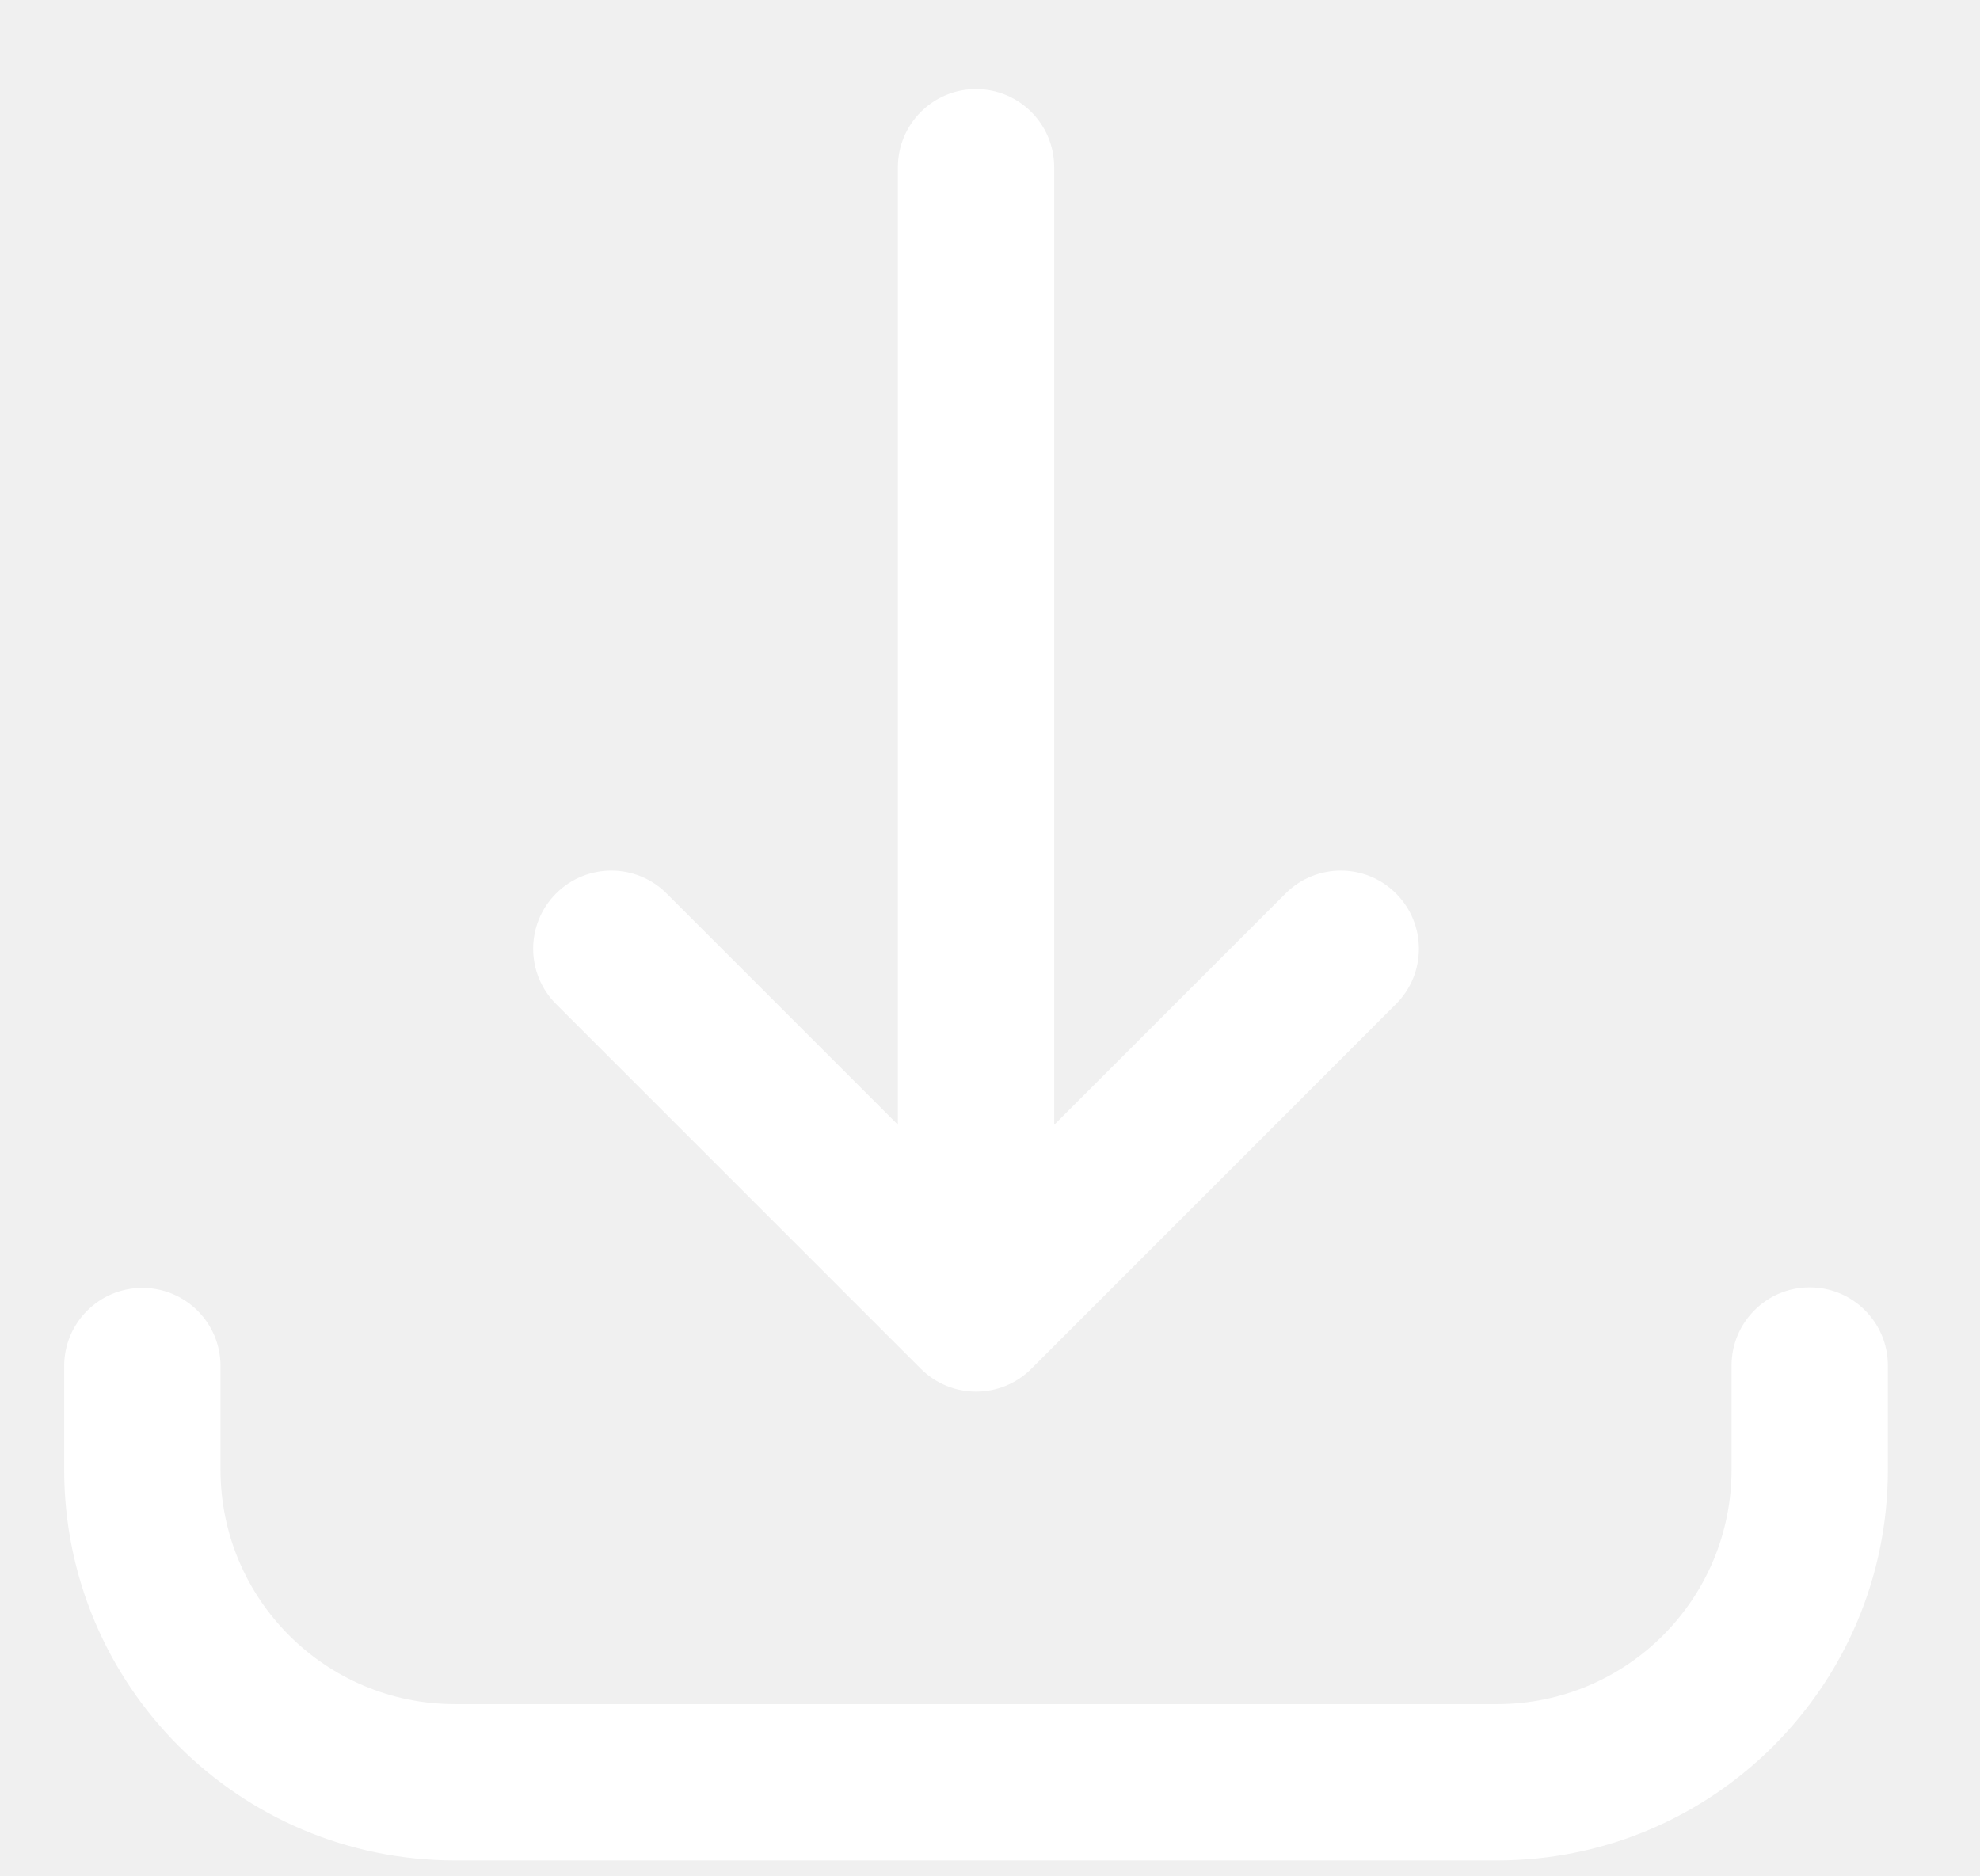
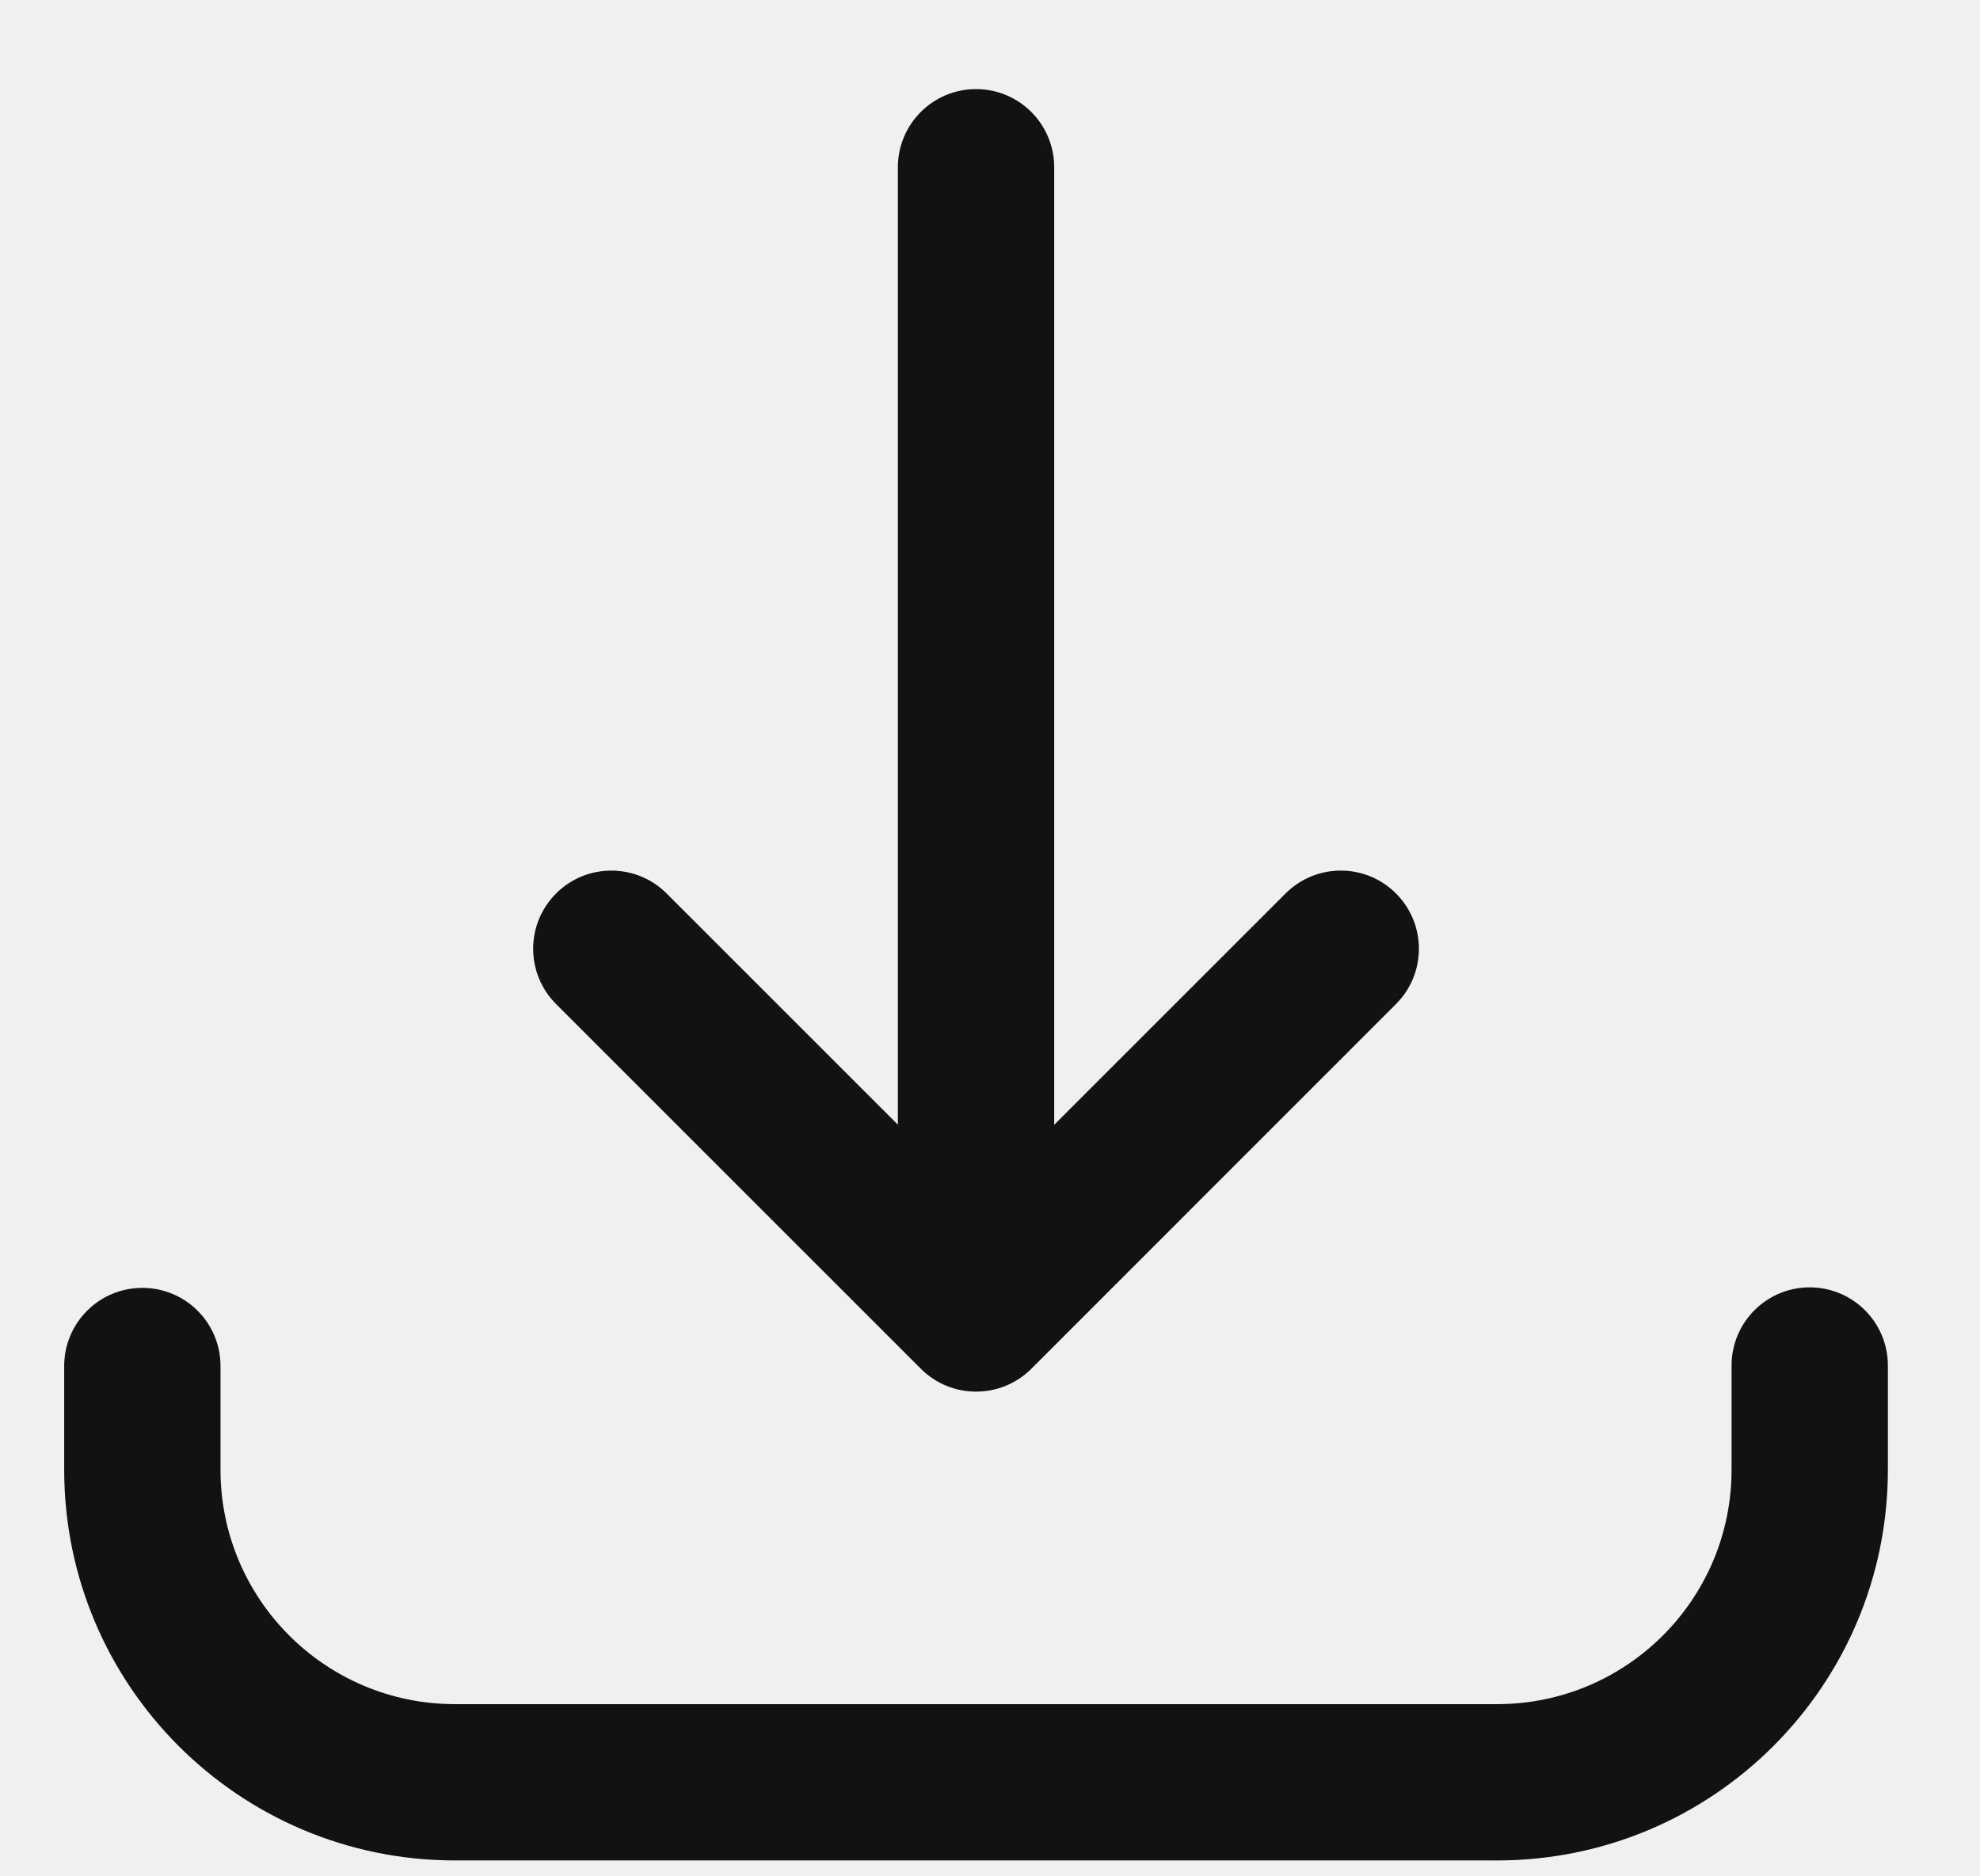
<svg xmlns="http://www.w3.org/2000/svg" width="19" height="18" viewBox="0 0 19 18" fill="none">
-   <path d="M2.116 13.11C2.116 12.695 1.78 12.36 1.366 12.36C0.952 12.36 0.616 12.695 0.616 13.11H2.116ZM18.116 13.105C18.116 12.691 17.78 12.355 17.366 12.355C16.952 12.355 16.616 12.691 16.616 13.105H18.116ZM10.116 1.605C10.116 1.191 9.78 0.855 9.366 0.855C8.952 0.855 8.616 1.191 8.616 1.605H10.116ZM9.366 12.605L8.836 13.136C9.129 13.429 9.604 13.429 9.897 13.136L9.366 12.605ZM13.396 9.636C13.689 9.343 13.689 8.868 13.396 8.575C13.104 8.282 12.629 8.282 12.336 8.575L13.396 9.636ZM6.397 8.575C6.104 8.282 5.629 8.282 5.336 8.575C5.043 8.868 5.043 9.343 5.336 9.636L6.397 8.575ZM0.616 13.11V14.105H2.116V13.11H0.616ZM4.366 17.855H14.366V16.355H4.366V17.855ZM18.116 14.105V13.105H16.616V14.105H18.116ZM14.366 17.855C16.437 17.855 18.116 16.177 18.116 14.105H16.616C16.616 15.348 15.609 16.355 14.366 16.355V17.855ZM0.616 14.105C0.616 16.177 2.295 17.855 4.366 17.855V16.355C3.124 16.355 2.116 15.348 2.116 14.105H0.616ZM8.616 1.605V12.605H10.116V1.605H8.616ZM12.336 8.575L8.836 12.075L9.897 13.136L13.396 9.636L12.336 8.575ZM9.897 12.075L6.397 8.575L5.336 9.636L8.836 13.136L9.897 12.075Z" fill="white" />
+   <path d="M2.116 13.11C2.116 12.695 1.78 12.36 1.366 12.36C0.952 12.36 0.616 12.695 0.616 13.11H2.116ZM18.116 13.105C18.116 12.691 17.78 12.355 17.366 12.355C16.952 12.355 16.616 12.691 16.616 13.105H18.116ZM10.116 1.605C10.116 1.191 9.78 0.855 9.366 0.855C8.952 0.855 8.616 1.191 8.616 1.605H10.116ZM9.366 12.605L8.836 13.136C9.129 13.429 9.604 13.429 9.897 13.136L9.366 12.605ZM13.396 9.636C13.689 9.343 13.689 8.868 13.396 8.575C13.104 8.282 12.629 8.282 12.336 8.575L13.396 9.636ZM6.397 8.575C6.104 8.282 5.629 8.282 5.336 8.575C5.043 8.868 5.043 9.343 5.336 9.636L6.397 8.575ZM0.616 13.11V14.105H2.116V13.11H0.616ZM4.366 17.855H14.366V16.355H4.366V17.855ZM18.116 14.105V13.105H16.616V14.105H18.116ZM14.366 17.855C16.437 17.855 18.116 16.177 18.116 14.105H16.616C16.616 15.348 15.609 16.355 14.366 16.355V17.855ZM0.616 14.105C0.616 16.177 2.295 17.855 4.366 17.855V16.355C3.124 16.355 2.116 15.348 2.116 14.105H0.616ZM8.616 1.605V12.605H10.116V1.605H8.616ZM12.336 8.575L8.836 12.075L9.897 13.136L13.396 9.636L12.336 8.575ZM9.897 12.075L6.397 8.575L5.336 9.636L8.836 13.136L9.897 12.075Z" fill="#121212" />
</svg>
